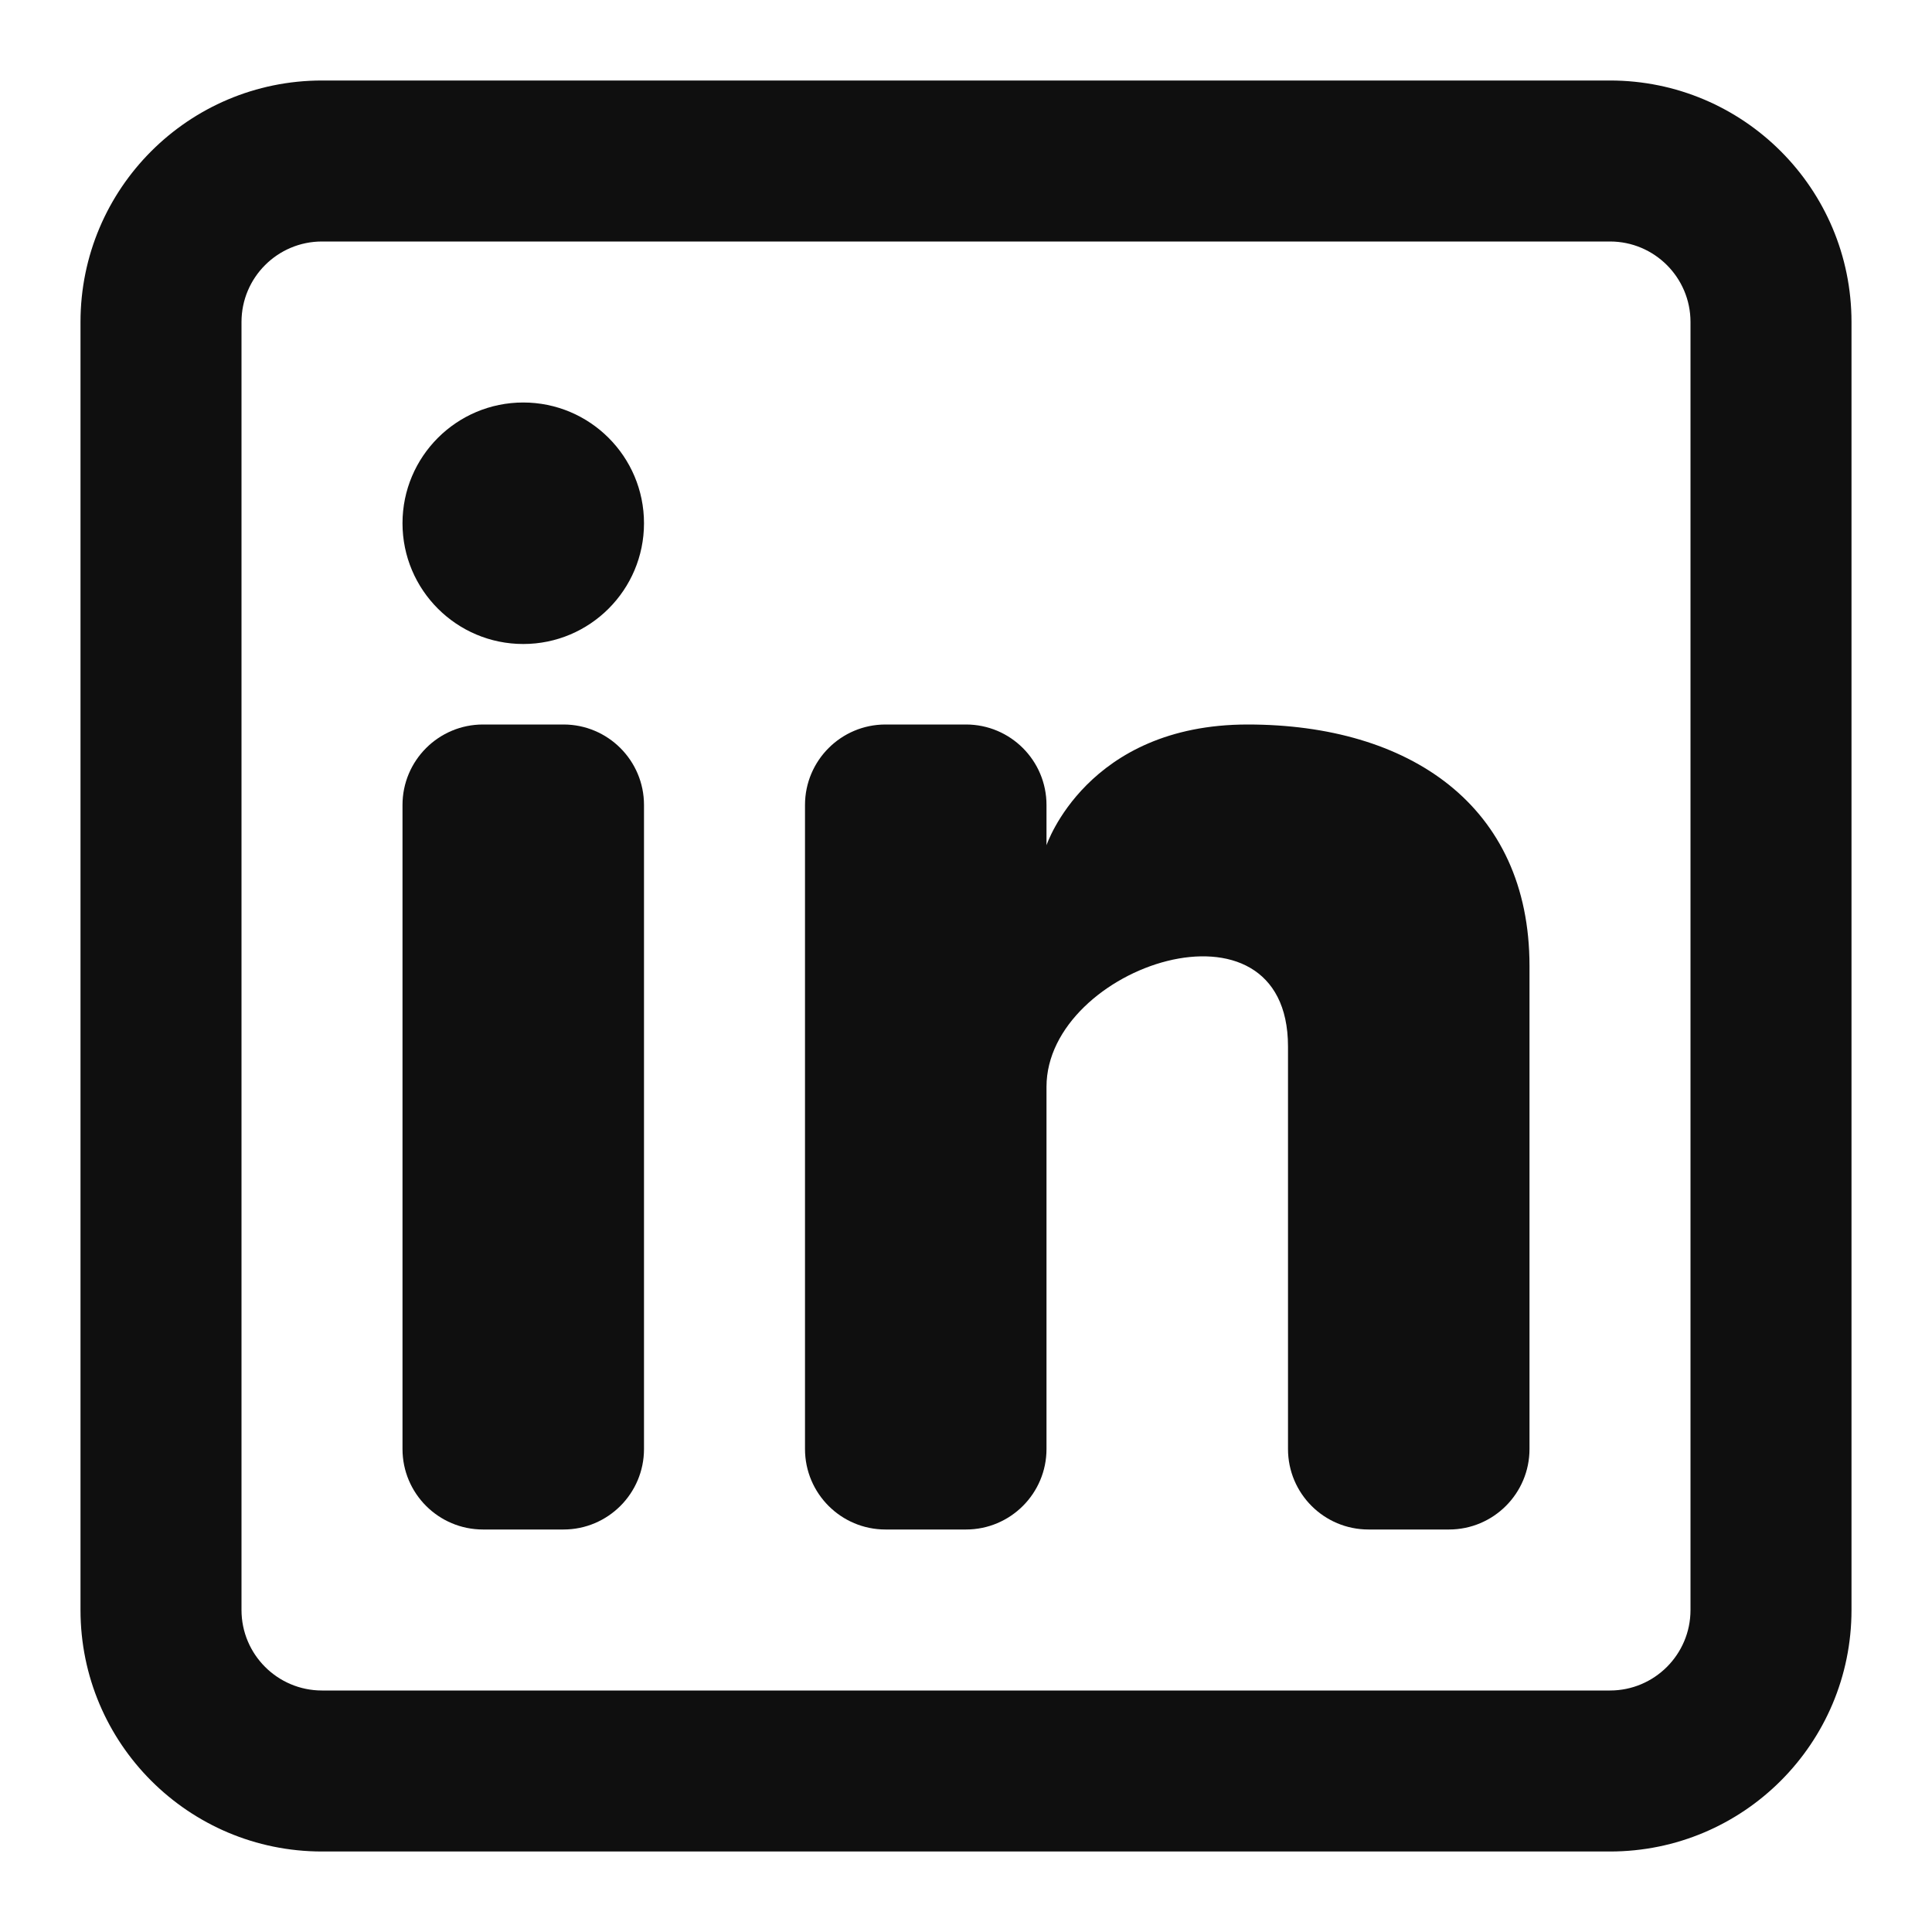
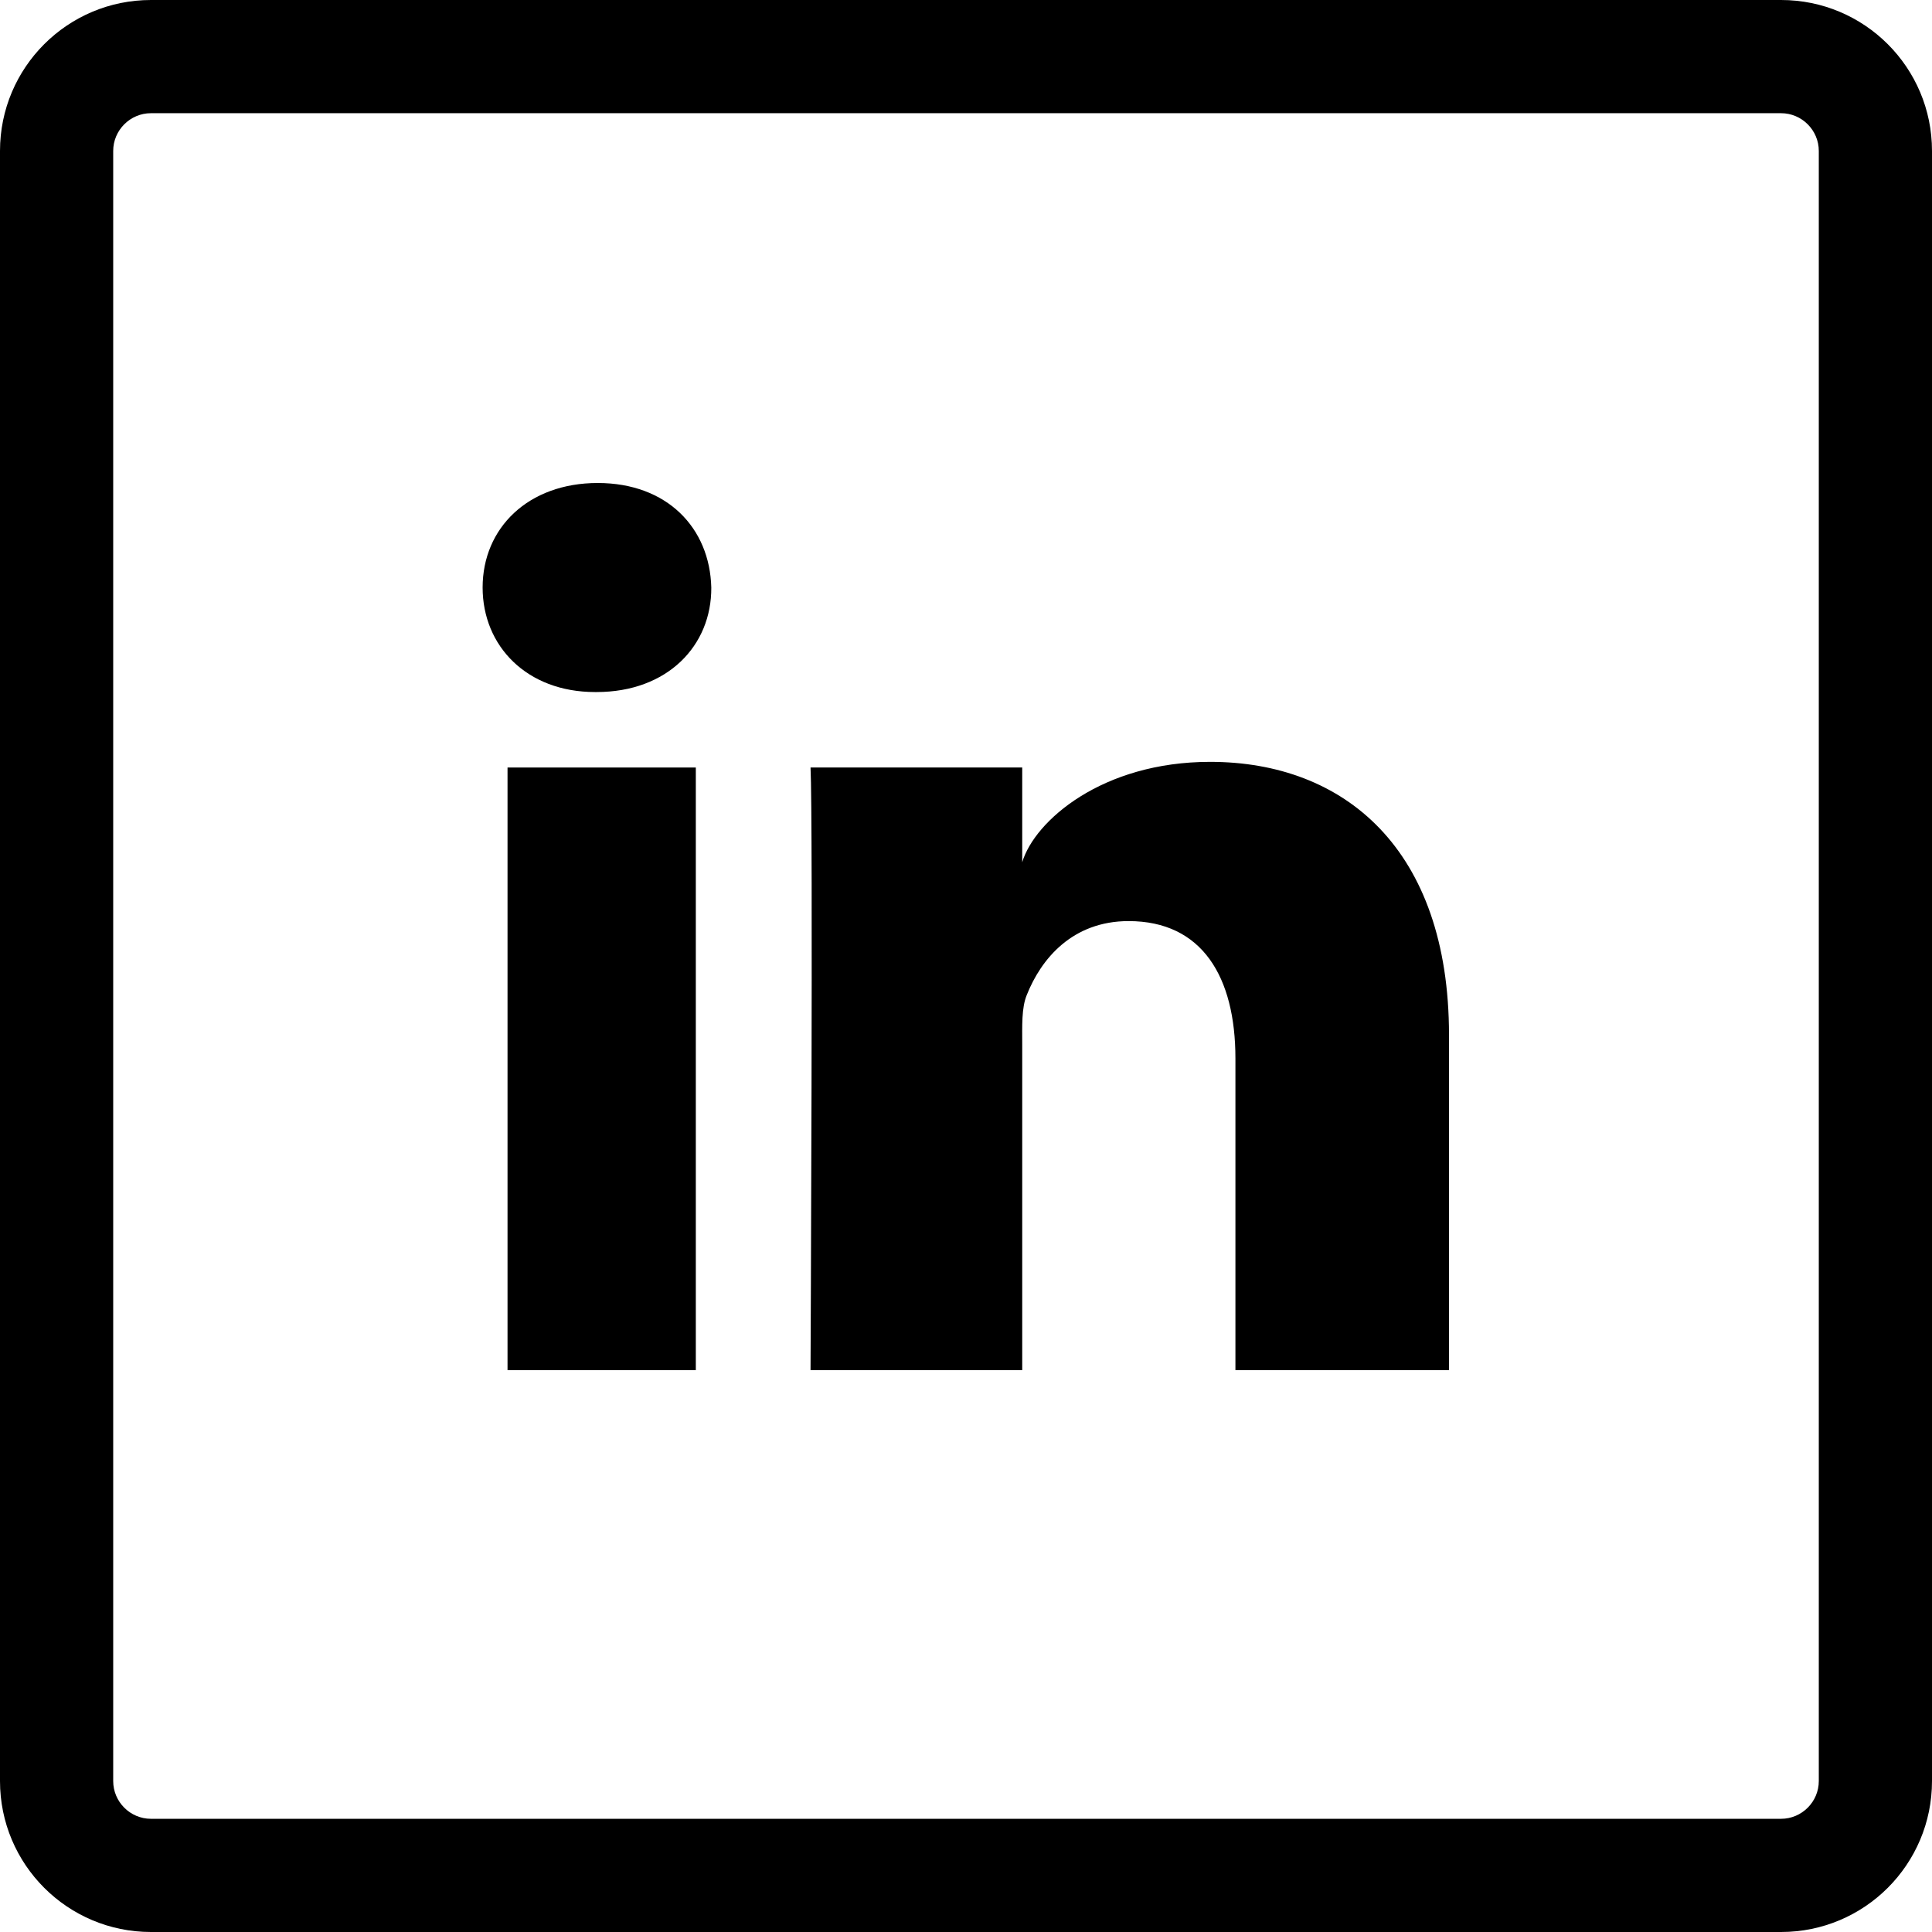
- <svg xmlns="http://www.w3.org/2000/svg" width="800px" height="800px" viewBox="0 0 24 24" fill="none">
-   <path d="M6.5 8C7.328 8 8 7.328 8 6.5C8 5.672 7.328 5 6.5 5C5.672 5 5 5.672 5 6.5C5 7.328 5.672 8 6.5 8Z" fill="#0F0F0F" />
-   <path d="M5 10C5 9.448 5.448 9 6 9H7C7.552 9 8 9.448 8 10V18C8 18.552 7.552 19 7 19H6C5.448 19 5 18.552 5 18V10Z" fill="#0F0F0F" />
-   <path d="M11 19H12C12.552 19 13 18.552 13 18V13.5C13 12 16 11 16 13V18C16 18.553 16.448 19 17 19H18C18.552 19 19 18.552 19 18V12C19 10 17.5 9 15.5 9C13.5 9 13 10.5 13 10.5V10C13 9.448 12.552 9 12 9H11C10.448 9 10 9.448 10 10V18C10 18.552 10.448 19 11 19Z" fill="#0F0F0F" />
-   <path fill-rule="evenodd" clip-rule="evenodd" d="M20 1C21.657 1 23 2.343 23 4V20C23 21.657 21.657 23 20 23H4C2.343 23 1 21.657 1 20V4C1 2.343 2.343 1 4 1H20ZM20 3C20.552 3 21 3.448 21 4V20C21 20.552 20.552 21 20 21H4C3.448 21 3 20.552 3 20V4C3 3.448 3.448 3 4 3H20Z" fill="#0F0F0F" />
+ <svg xmlns="http://www.w3.org/2000/svg" fill="#000000" version="1.1" id="Layer_1" viewBox="-143 145 512 512" xml:space="preserve">
+   <g>
+     <path d="M329,145h-432c-22.1,0-40,17.9-40,40v432c0,22.1,17.9,40,40,40h432c22.1,0,40-17.9,40-40V185C369,162.9,351.1,145,329,145z    M339,617c0,5.5-4.5,10-10,10h-432c-5.5,0-10-4.5-10-10V185c0-5.5,4.5-10,10-10h432c5.5,0,10,4.5,10,10V617z" />
+     <rect x="-8.5" y="348.4" width="49.9" height="159.7" />
+     <path d="M177.7,346.9c-28.6,0-46.5,15.6-49.8,26.6v-25.1H71.8c0.7,13.3,0,159.7,0,159.7h56.1v-86.3c0-4.9-0.2-9.7,1.2-13.1   c3.8-9.6,12.1-19.6,27-19.6c19.5,0,28.3,14.8,28.3,36.4v82.6H241v-88.8C241,369.9,213.2,346.9,177.7,346.9z" />
+     <path d="M15.4,273c-18.4,0-30.5,11.9-30.5,27.7c0,15.5,11.7,27.7,29.8,27.7h0.4c18.8,0,30.5-12.3,30.4-27.7   C45.1,284.9,33.8,273,15.4,273z" />
+   </g>
</svg>
